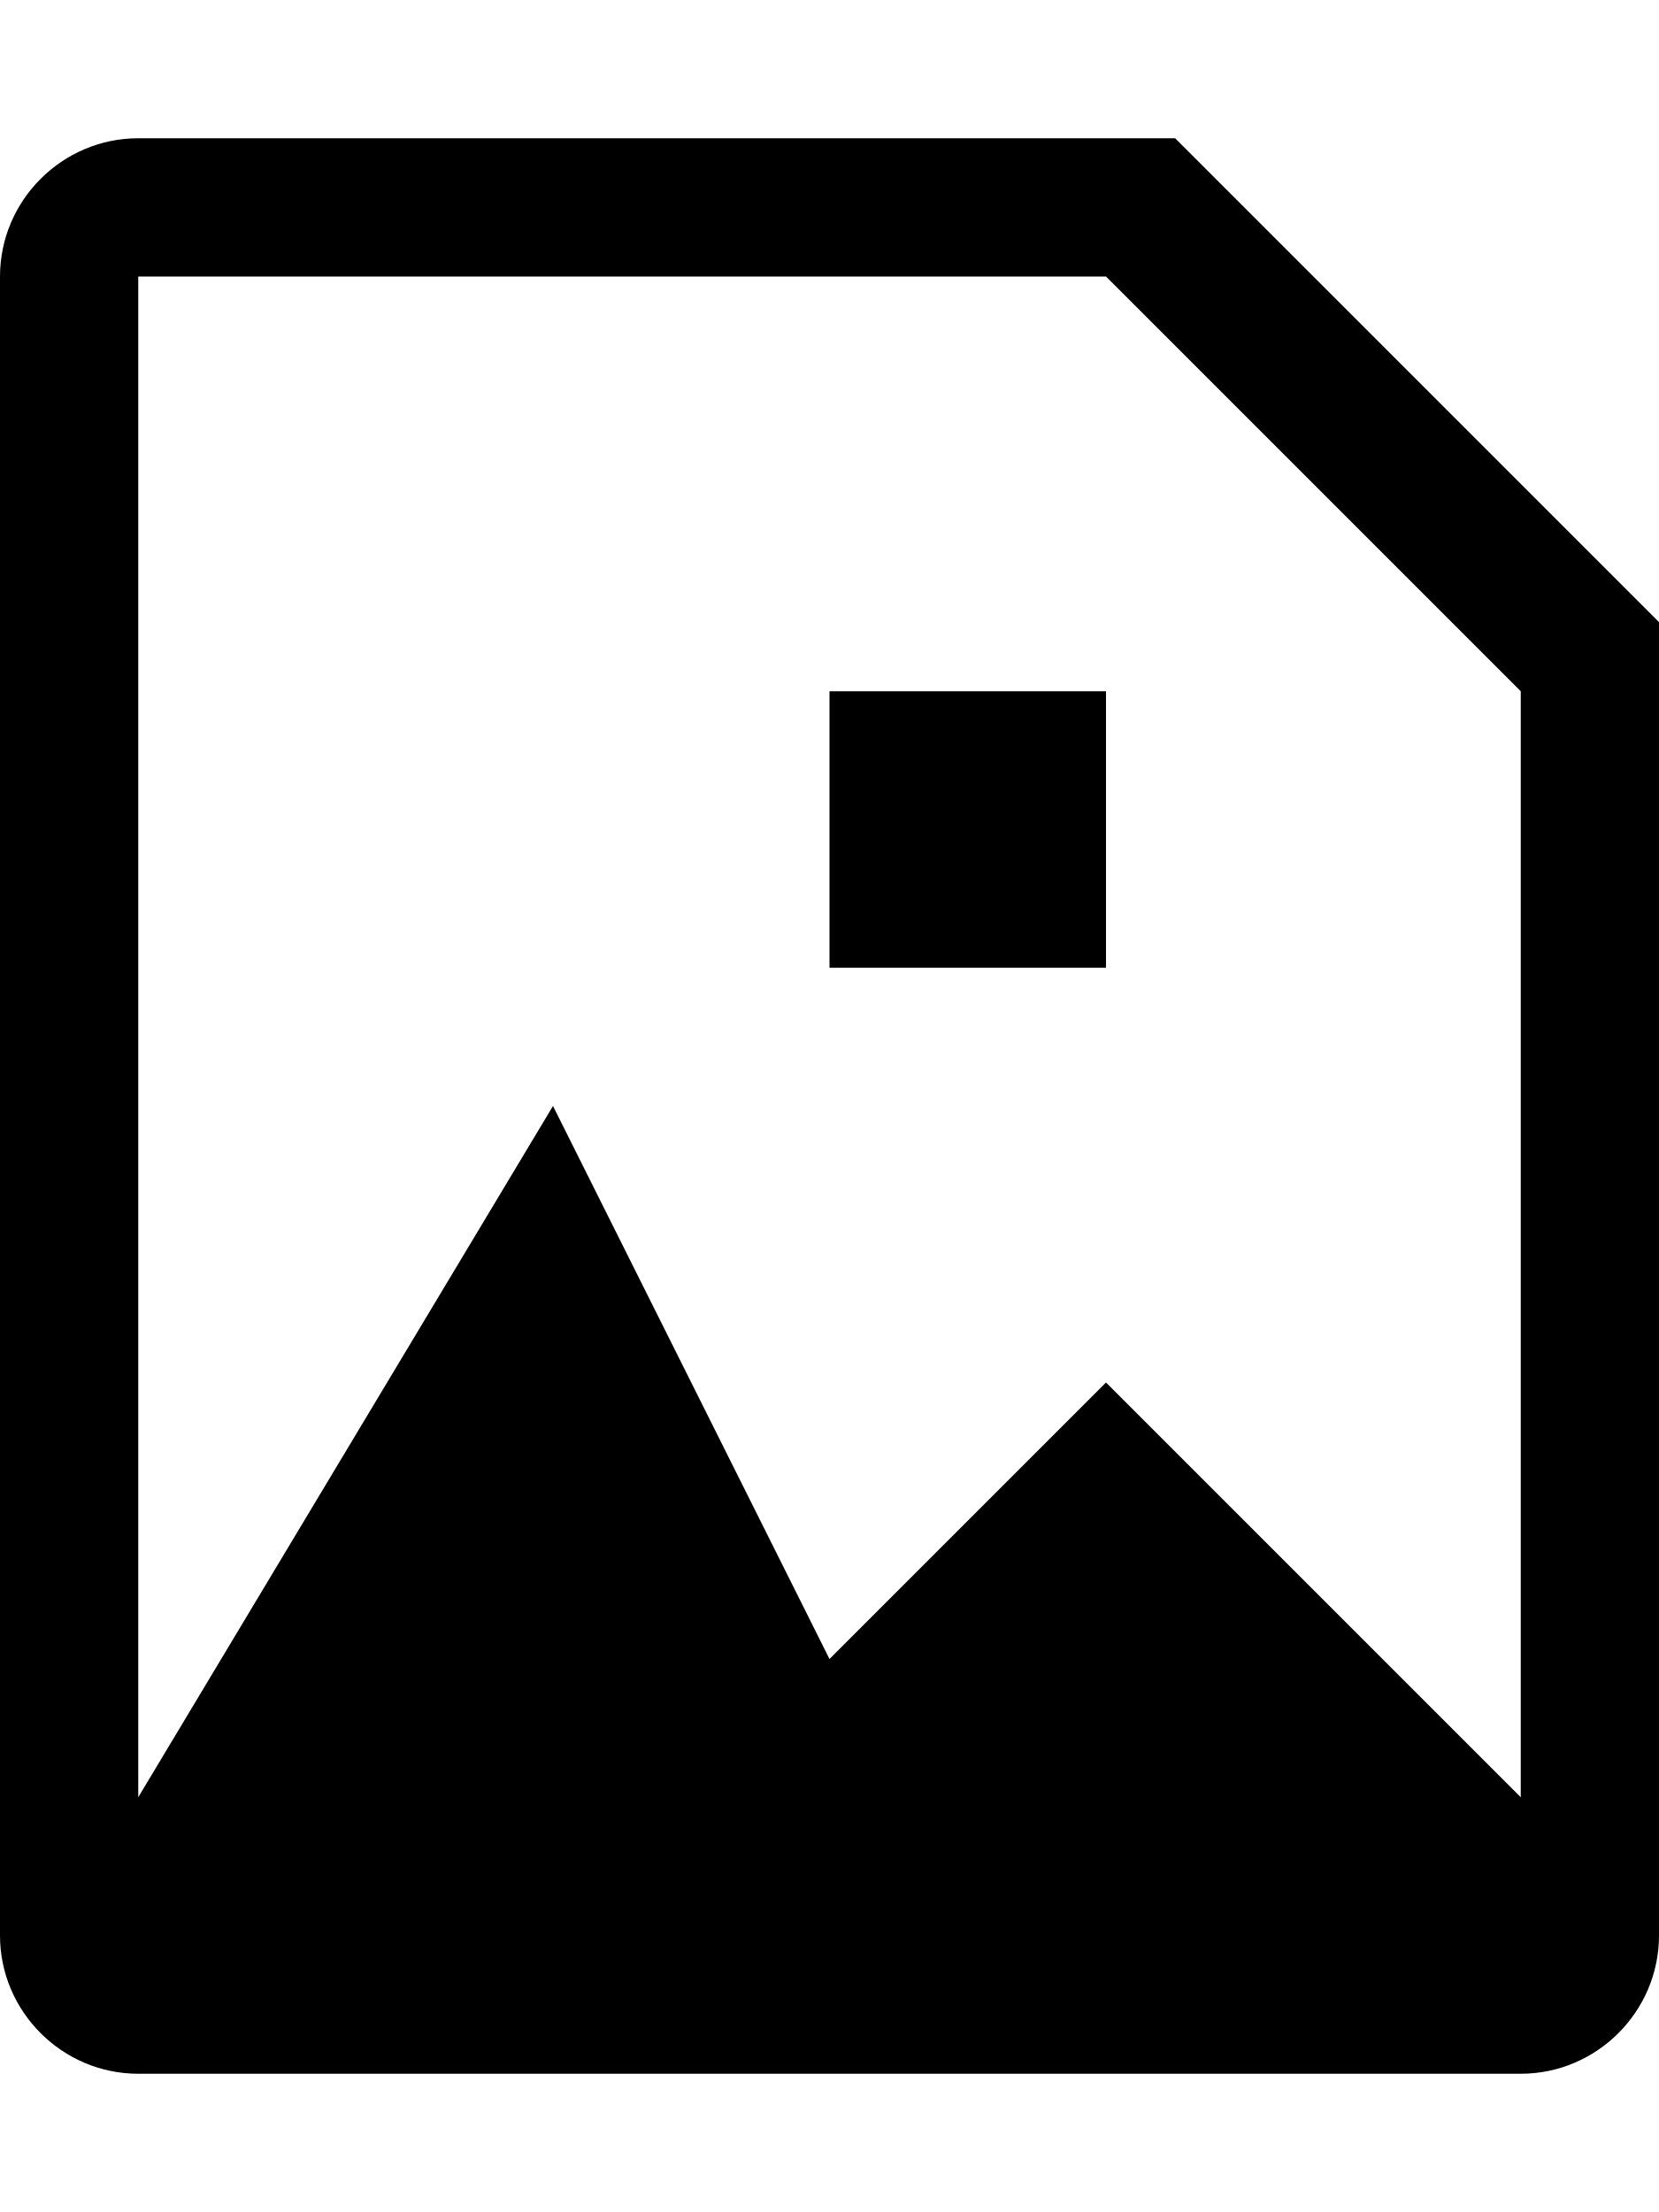
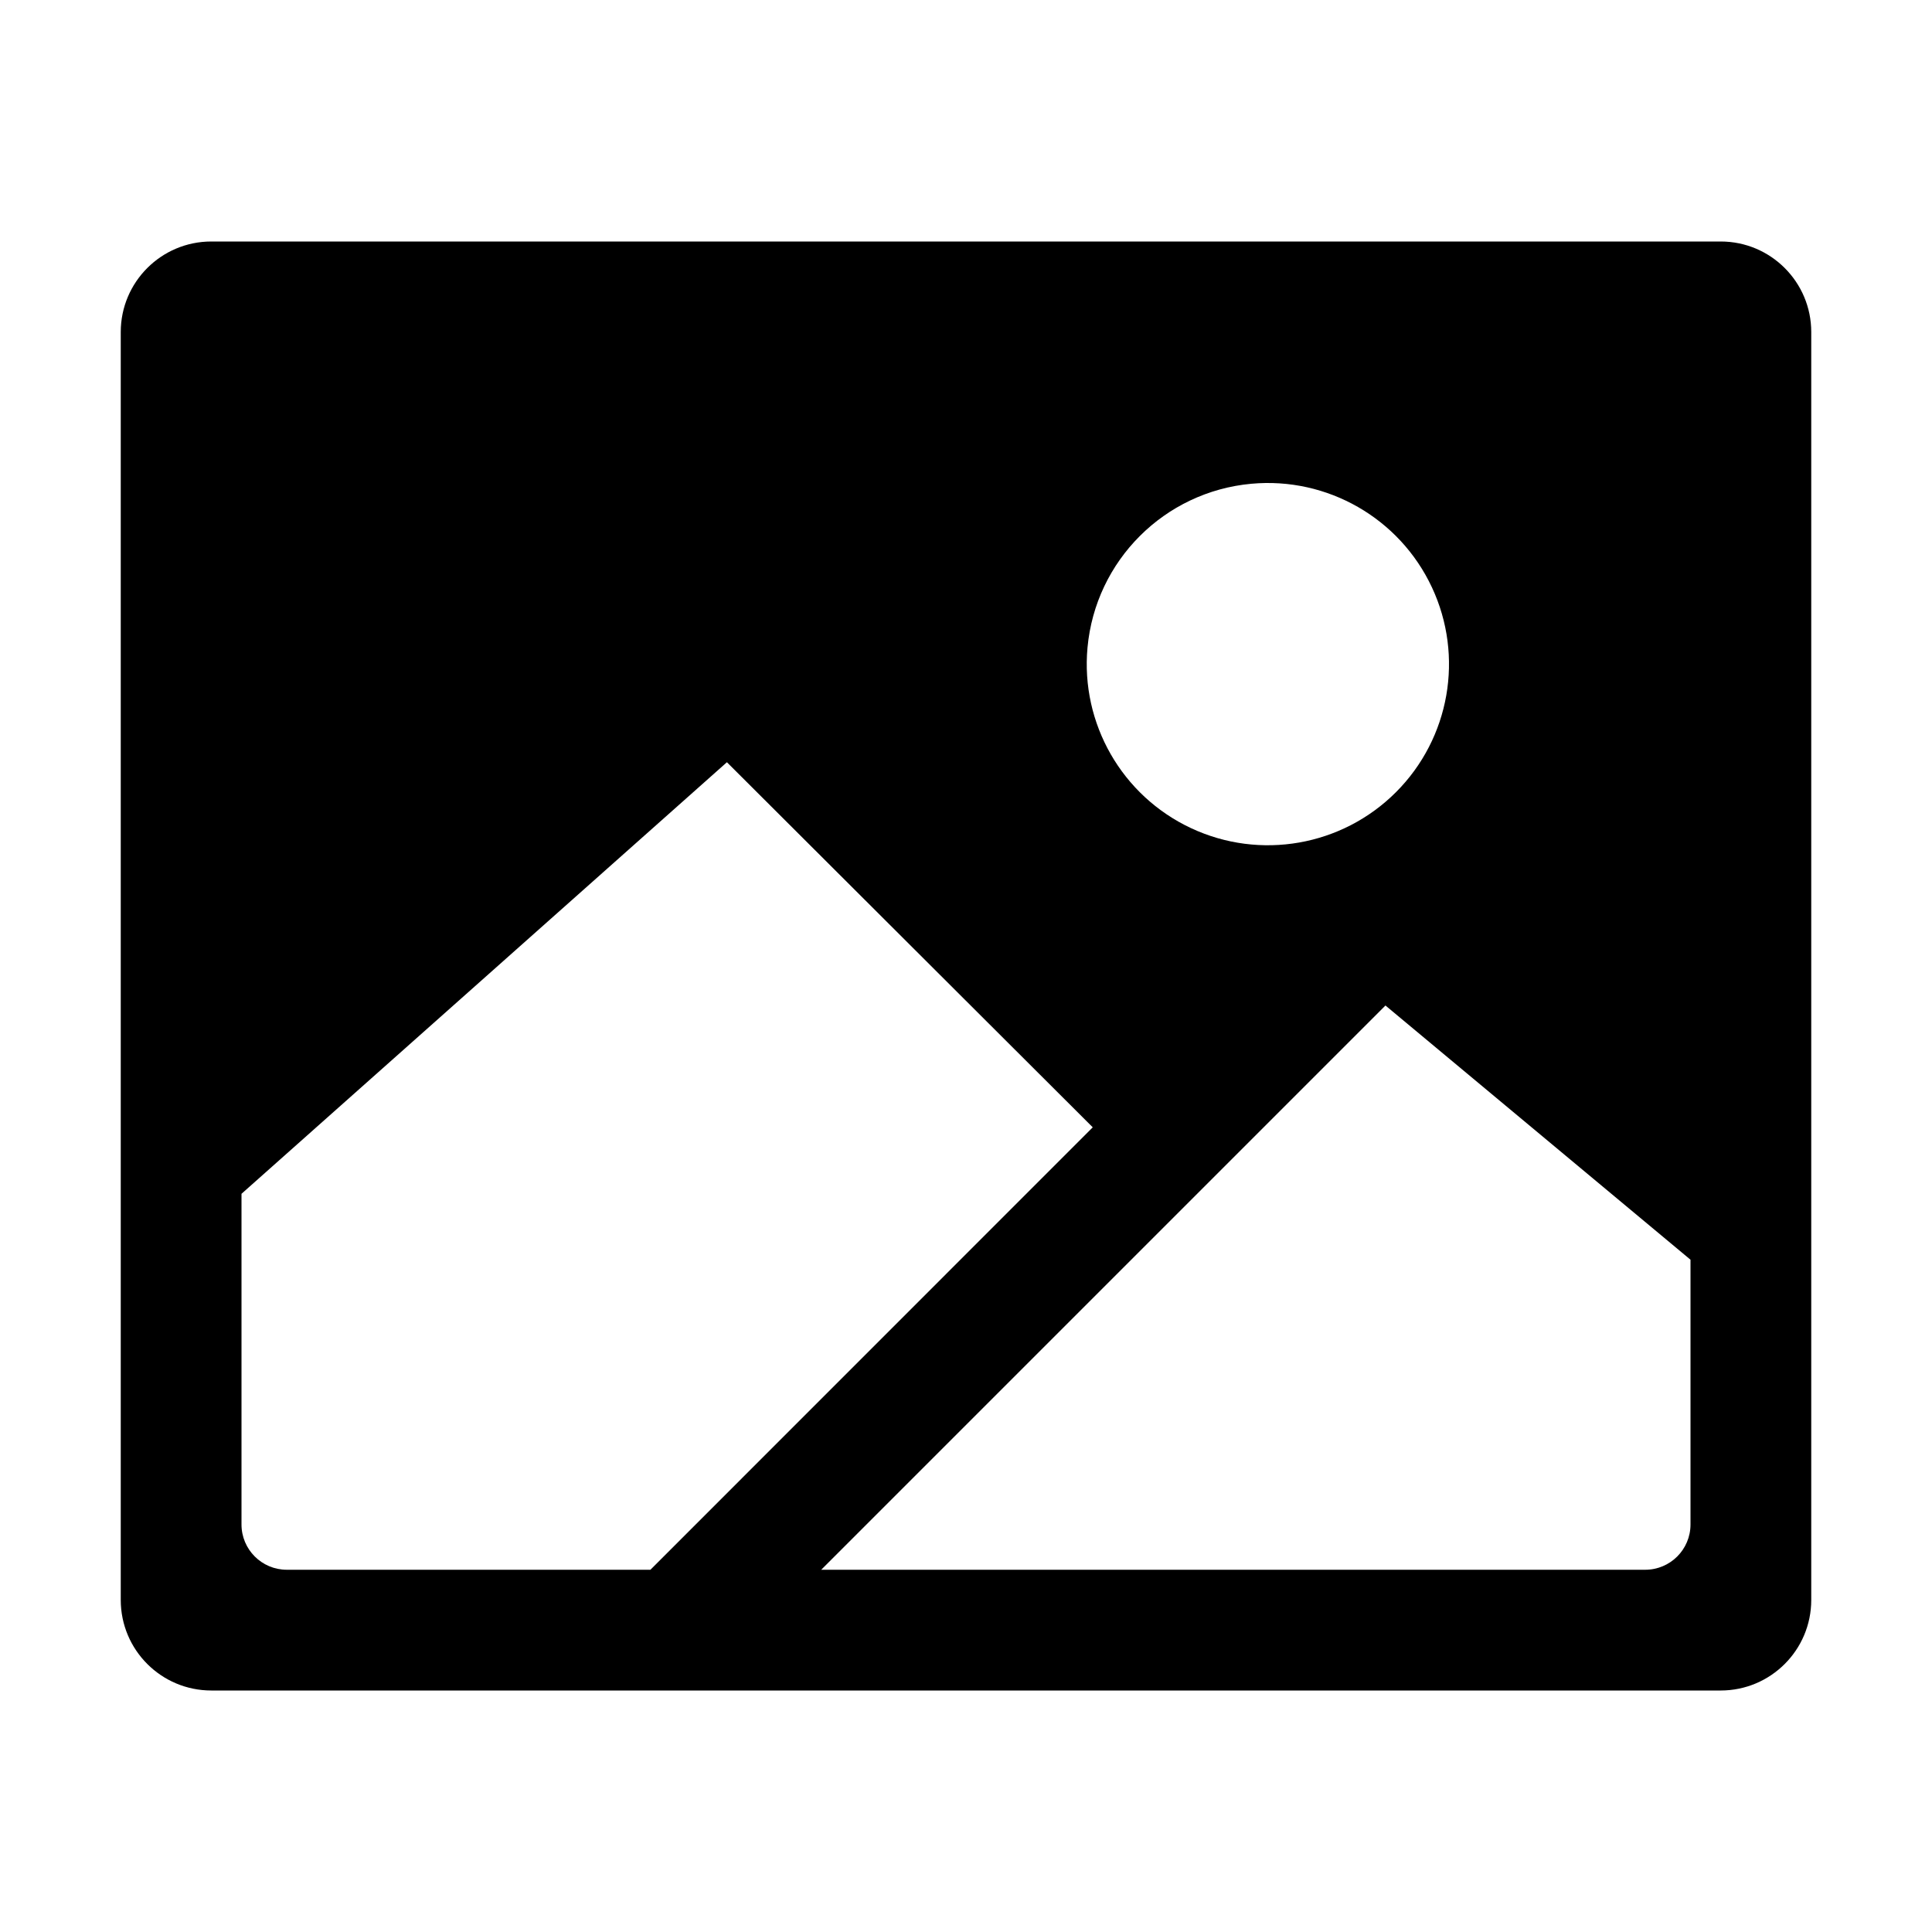
- <svg xmlns="http://www.w3.org/2000/svg" width="12" height="16" viewBox="0 0 12 16">
-   <path fill-rule="evenodd" d="M6 5h2v2H6V5zm6-.5V14c0 .55-.45 1-1 1H1c-.55 0-1-.45-1-1V2c0-.55.45-1 1-1h7.5L12 4.5zM11 5L8 2H1v11l3-5 2 4 2-2 3 3V5z" />
+ <svg xmlns="http://www.w3.org/2000/svg" width="16" height="16" viewBox="0 0 512 512">
+   <path d="M456,64H56A24,24,0,0,0,32,88V424a24,24,0,0,0,24,24H456a24,24,0,0,0,24-24V88A24,24,0,0,0,456,64ZM331.62,128.2a48,48,0,1,1-43.42,43.42A48,48,0,0,1,331.62,128.2ZM76,416a12,12,0,0,1-12-12V316.37L192.64,202l96.95,96.75L172.37,416Zm372-12a12,12,0,0,1-12,12H217.63L367.16,266.47,448,333.84Z" />
</svg>
